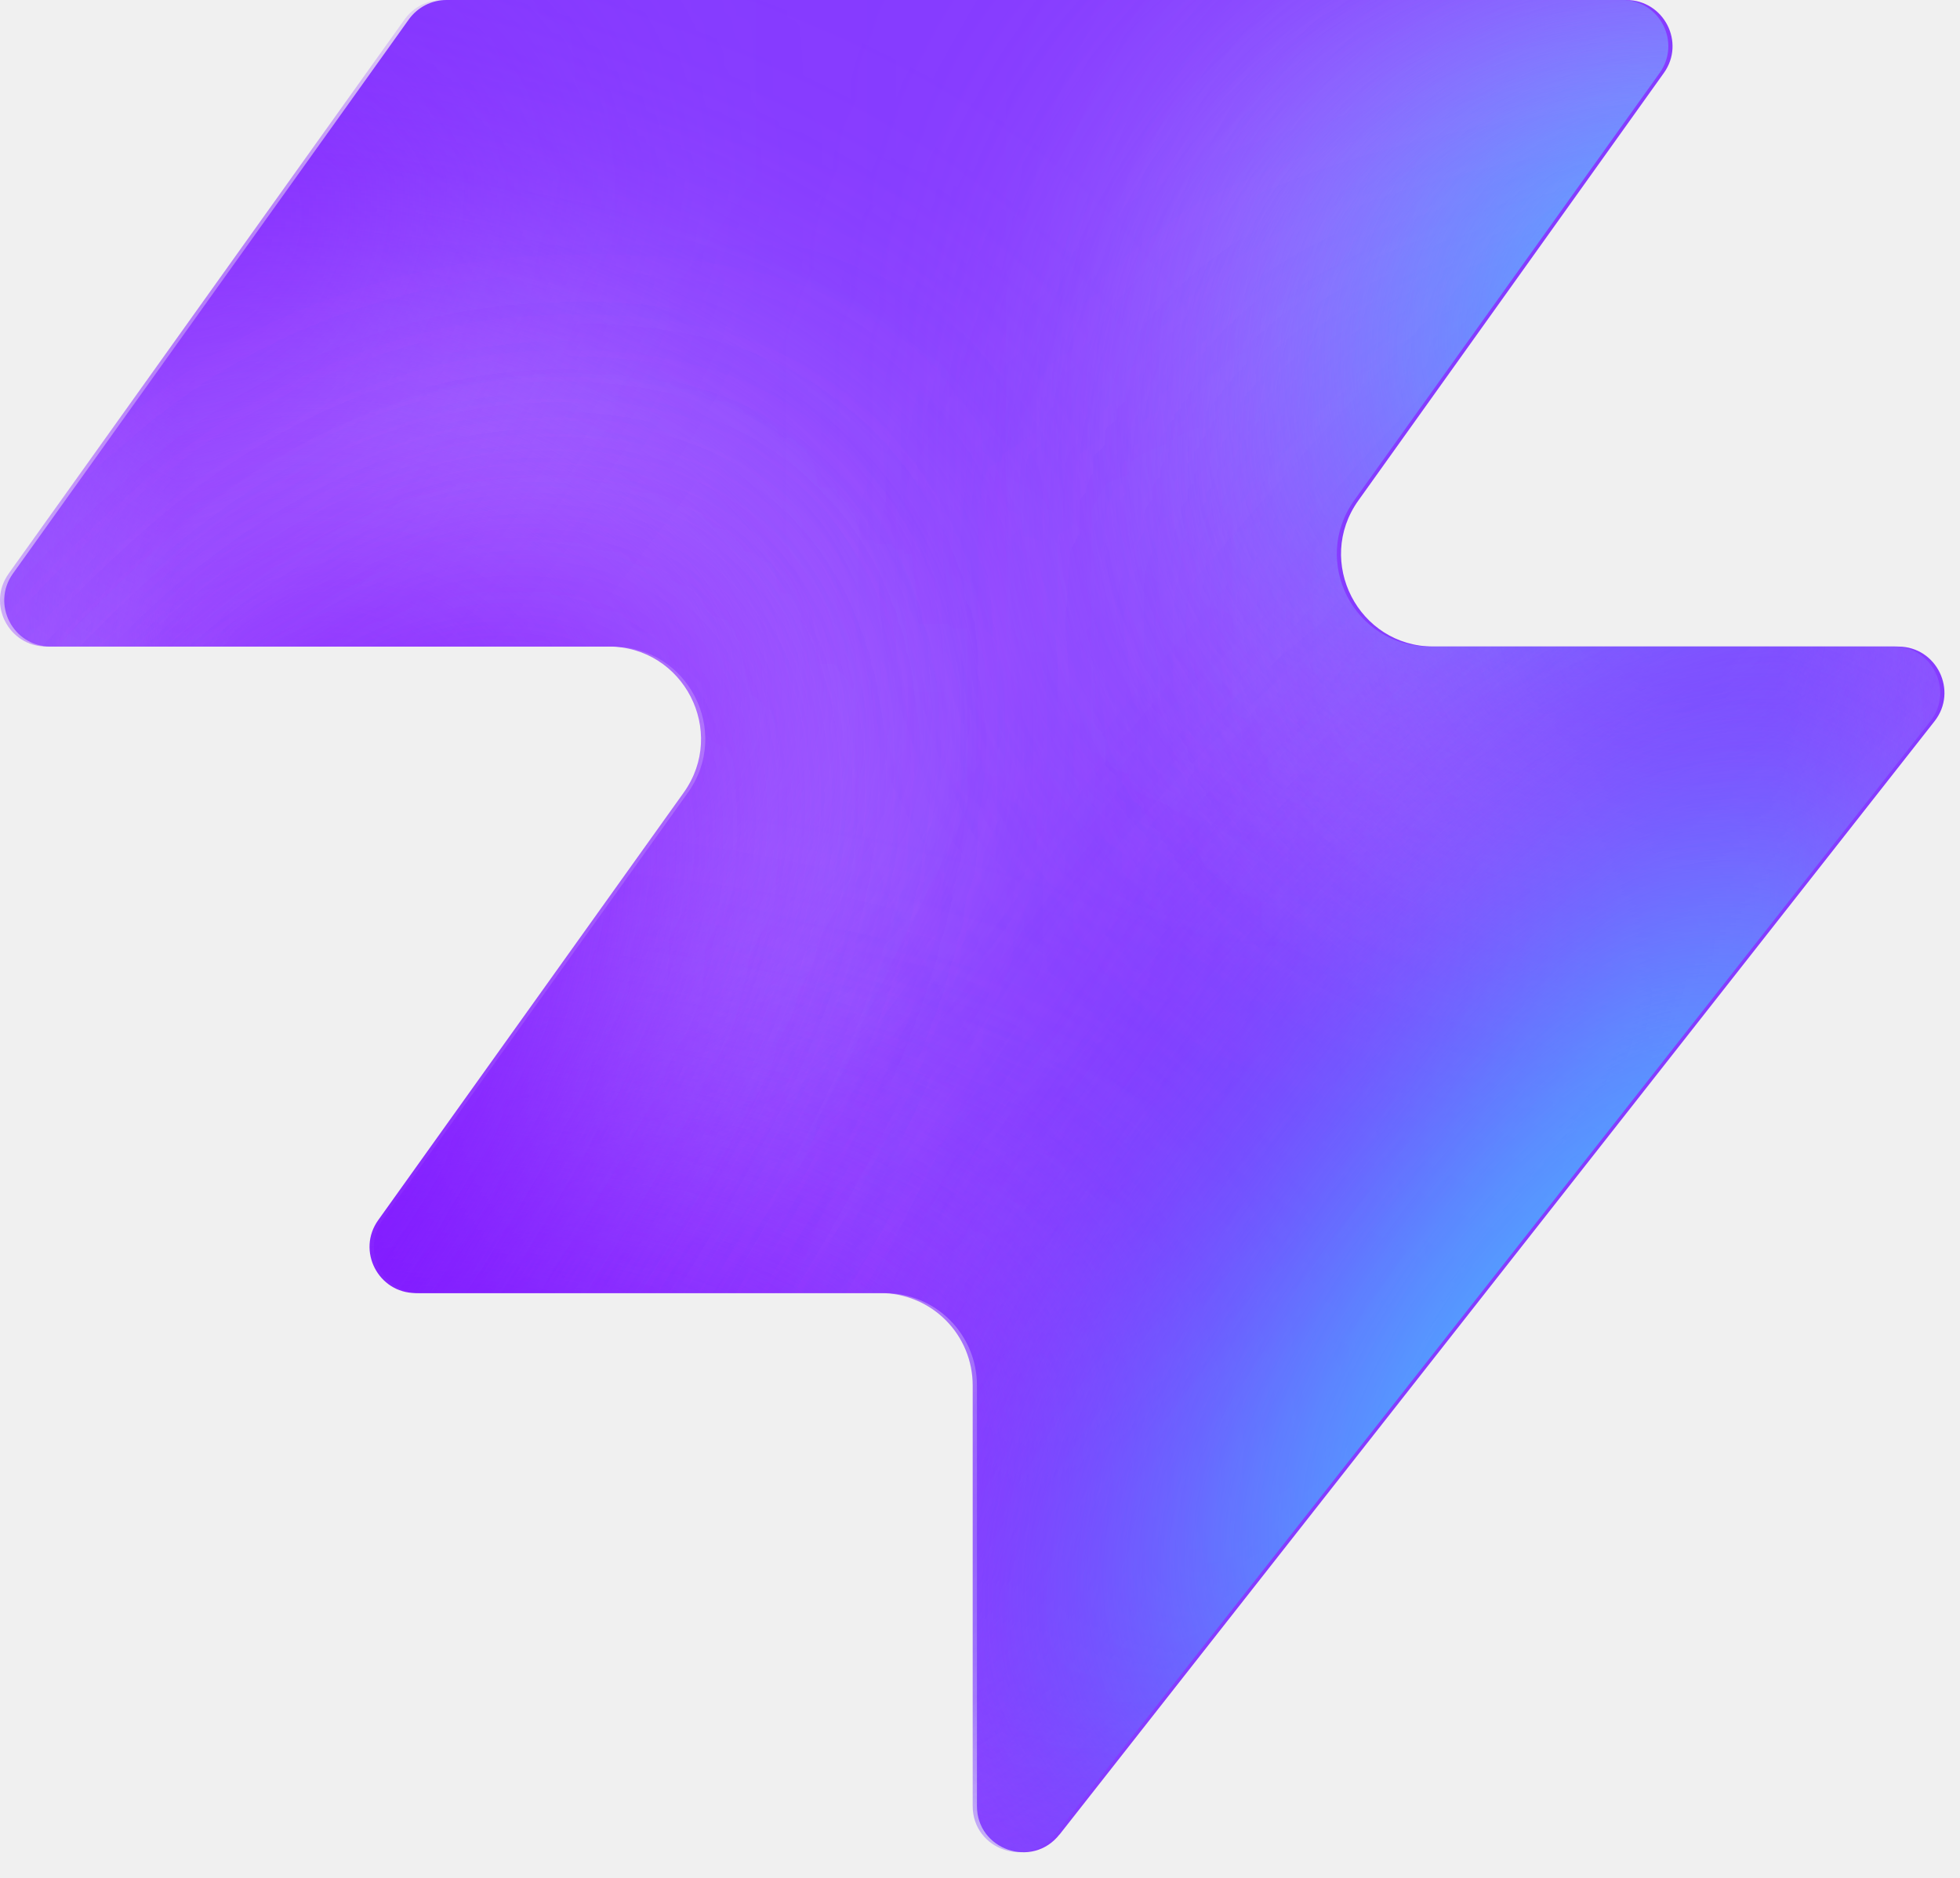
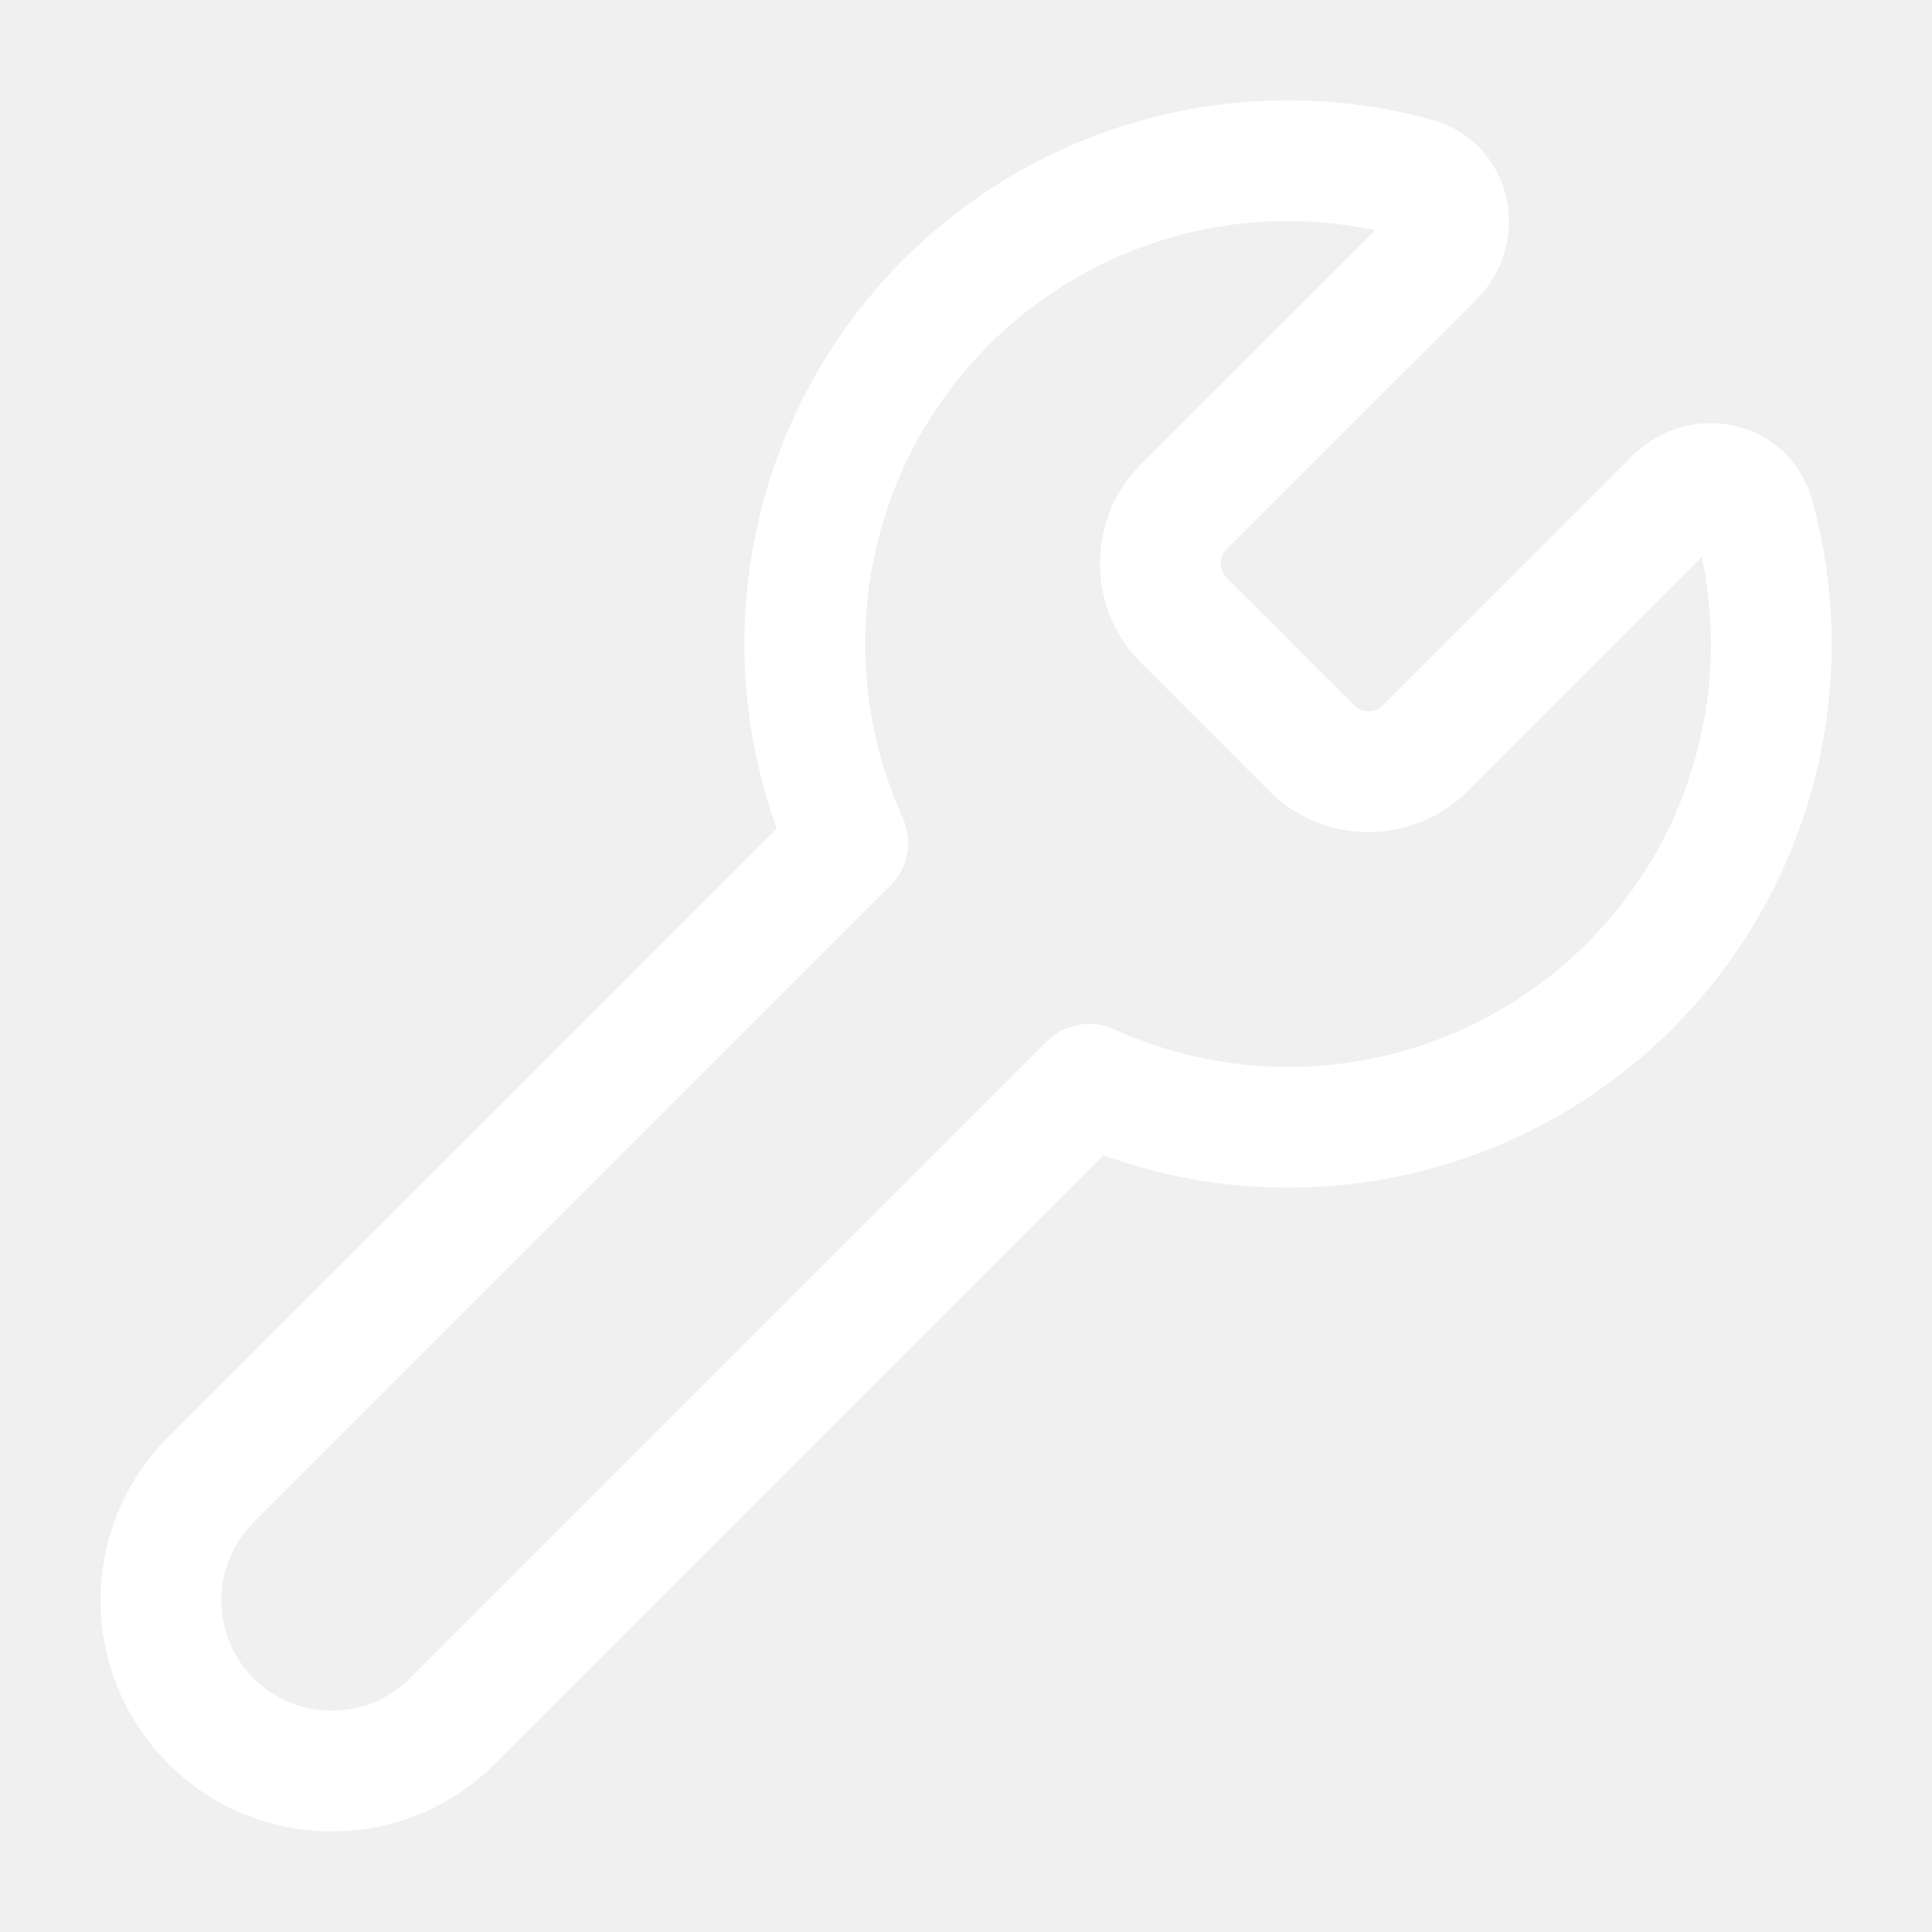
- <svg xmlns="http://www.w3.org/2000/svg" width="48" height="46" fill="none" viewBox="0 0 48 46">
-   <path fill="#863bff" d="M25.946 44.938c-.664.845-2.021.375-2.021-.698V33.937a2.26 2.26 0 0 0-2.262-2.262H10.287c-.92 0-1.456-1.04-.92-1.788l7.48-10.471c1.07-1.497 0-3.578-1.842-3.578H1.237c-.92 0-1.456-1.04-.92-1.788L10.013.474c.214-.297.556-.474.92-.474h28.894c.92 0 1.456 1.04.92 1.788l-7.48 10.471c-1.07 1.498 0 3.579 1.842 3.579h11.377c.943 0 1.473 1.088.89 1.83L25.947 44.94z" style="fill:#863bff;fill:color(display-p3 .525 .23 1);fill-opacity:1" />
-   <mask id="a" width="48" height="46" x="0" y="0" maskUnits="userSpaceOnUse" style="mask-type:alpha">
-     <path fill="#000" d="M25.842 44.938c-.664.844-2.021.375-2.021-.698V33.937a2.26 2.26 0 0 0-2.262-2.262H10.183c-.92 0-1.456-1.04-.92-1.788l7.48-10.471c1.07-1.498 0-3.579-1.842-3.579H1.133c-.92 0-1.456-1.04-.92-1.787L9.91.473c.214-.297.556-.474.92-.474h28.894c.92 0 1.456 1.04.92 1.788l-7.48 10.471c-1.07 1.498 0 3.578 1.842 3.578h11.377c.943 0 1.473 1.088.89 1.832L25.843 44.94z" style="fill:#000;fill-opacity:1" />
-   </mask>
-   <g mask="url(#a)">
-     <g filter="url(#b)">
-       <ellipse cx="5.508" cy="14.704" fill="#ede6ff" rx="5.508" ry="14.704" style="fill:#ede6ff;fill:color(display-p3 .927 .903 1);fill-opacity:1" transform="matrix(.00324 1 1 -.00324 -4.47 31.516)" />
-     </g>
-     <g filter="url(#c)">
-       <ellipse cx="10.399" cy="29.851" fill="#ede6ff" rx="10.399" ry="29.851" style="fill:#ede6ff;fill:color(display-p3 .927 .903 1);fill-opacity:1" transform="matrix(.00324 1 1 -.00324 -39.328 7.883)" />
-     </g>
-     <g filter="url(#d)">
-       <ellipse cx="5.508" cy="30.487" fill="#7e14ff" rx="5.508" ry="30.487" style="fill:#7e14ff;fill:color(display-p3 .492 .077 1);fill-opacity:1" transform="rotate(89.814 -25.913 -14.639)scale(1 -1)" />
-     </g>
-     <g filter="url(#e)">
-       <ellipse cx="5.508" cy="30.599" fill="#7e14ff" rx="5.508" ry="30.599" style="fill:#7e14ff;fill:color(display-p3 .492 .077 1);fill-opacity:1" transform="rotate(89.814 -32.644 -3.334)scale(1 -1)" />
-     </g>
-     <g filter="url(#f)">
-       <ellipse cx="5.508" cy="30.599" fill="#7e14ff" rx="5.508" ry="30.599" style="fill:#7e14ff;fill:color(display-p3 .492 .077 1);fill-opacity:1" transform="matrix(.00324 1 1 -.00324 -34.34 30.47)" />
-     </g>
-     <g filter="url(#g)">
-       <ellipse cx="14.072" cy="22.078" fill="#ede6ff" rx="14.072" ry="22.078" style="fill:#ede6ff;fill:color(display-p3 .927 .903 1);fill-opacity:1" transform="rotate(93.35 24.506 48.493)scale(-1 1)" />
-     </g>
-     <g filter="url(#h)">
-       <ellipse cx="3.47" cy="21.501" fill="#7e14ff" rx="3.47" ry="21.501" style="fill:#7e14ff;fill:color(display-p3 .492 .077 1);fill-opacity:1" transform="rotate(89.009 28.708 47.59)scale(-1 1)" />
-     </g>
-     <g filter="url(#i)">
-       <ellipse cx="3.47" cy="21.501" fill="#7e14ff" rx="3.47" ry="21.501" style="fill:#7e14ff;fill:color(display-p3 .492 .077 1);fill-opacity:1" transform="rotate(89.009 28.708 47.59)scale(-1 1)" />
-     </g>
-     <g filter="url(#j)">
-       <ellipse cx=".387" cy="8.972" fill="#7e14ff" rx="4.407" ry="29.108" style="fill:#7e14ff;fill:color(display-p3 .492 .077 1);fill-opacity:1" transform="rotate(39.51 .387 8.972)" />
-     </g>
-     <g filter="url(#k)">
-       <ellipse cx="47.523" cy="-6.092" fill="#7e14ff" rx="4.407" ry="29.108" style="fill:#7e14ff;fill:color(display-p3 .492 .077 1);fill-opacity:1" transform="rotate(37.892 47.523 -6.092)" />
-     </g>
-     <g filter="url(#l)">
-       <ellipse cx="41.412" cy="6.333" fill="#47bfff" rx="5.971" ry="9.665" style="fill:#47bfff;fill:color(display-p3 .28 .748 1);fill-opacity:1" transform="rotate(37.892 41.412 6.333)" />
-     </g>
-     <g filter="url(#m)">
-       <ellipse cx="-1.879" cy="38.332" fill="#7e14ff" rx="4.407" ry="29.108" style="fill:#7e14ff;fill:color(display-p3 .492 .077 1);fill-opacity:1" transform="rotate(37.892 -1.88 38.332)" />
-     </g>
-     <g filter="url(#n)">
-       <ellipse cx="-1.879" cy="38.332" fill="#7e14ff" rx="4.407" ry="29.108" style="fill:#7e14ff;fill:color(display-p3 .492 .077 1);fill-opacity:1" transform="rotate(37.892 -1.88 38.332)" />
-     </g>
-     <g filter="url(#o)">
-       <ellipse cx="35.651" cy="29.907" fill="#7e14ff" rx="4.407" ry="29.108" style="fill:#7e14ff;fill:color(display-p3 .492 .077 1);fill-opacity:1" transform="rotate(37.892 35.651 29.907)" />
-     </g>
-     <g filter="url(#p)">
-       <ellipse cx="38.418" cy="32.4" fill="#47bfff" rx="5.971" ry="15.297" style="fill:#47bfff;fill:color(display-p3 .28 .748 1);fill-opacity:1" transform="rotate(37.892 38.418 32.4)" />
-     </g>
-   </g>
-   <defs>
-     <filter id="b" width="60.045" height="41.654" x="-19.77" y="16.149" color-interpolation-filters="sRGB" filterUnits="userSpaceOnUse">
-       <feFlood flood-opacity="0" result="BackgroundImageFix" />
-       <feBlend in="SourceGraphic" in2="BackgroundImageFix" result="shape" />
-       <feGaussianBlur result="effect1_foregroundBlur_2002_17158" stdDeviation="7.659" />
-     </filter>
-     <filter id="c" width="90.34" height="51.437" x="-54.613" y="-7.533" color-interpolation-filters="sRGB" filterUnits="userSpaceOnUse">
-       <feFlood flood-opacity="0" result="BackgroundImageFix" />
-       <feBlend in="SourceGraphic" in2="BackgroundImageFix" result="shape" />
-       <feGaussianBlur result="effect1_foregroundBlur_2002_17158" stdDeviation="7.659" />
-     </filter>
-     <filter id="d" width="79.355" height="29.4" x="-49.64" y="2.03" color-interpolation-filters="sRGB" filterUnits="userSpaceOnUse">
-       <feFlood flood-opacity="0" result="BackgroundImageFix" />
-       <feBlend in="SourceGraphic" in2="BackgroundImageFix" result="shape" />
-       <feGaussianBlur result="effect1_foregroundBlur_2002_17158" stdDeviation="4.596" />
-     </filter>
-     <filter id="e" width="79.579" height="29.4" x="-45.045" y="20.029" color-interpolation-filters="sRGB" filterUnits="userSpaceOnUse">
-       <feFlood flood-opacity="0" result="BackgroundImageFix" />
-       <feBlend in="SourceGraphic" in2="BackgroundImageFix" result="shape" />
-       <feGaussianBlur result="effect1_foregroundBlur_2002_17158" stdDeviation="4.596" />
-     </filter>
-     <filter id="f" width="79.579" height="29.4" x="-43.513" y="21.178" color-interpolation-filters="sRGB" filterUnits="userSpaceOnUse">
-       <feFlood flood-opacity="0" result="BackgroundImageFix" />
-       <feBlend in="SourceGraphic" in2="BackgroundImageFix" result="shape" />
-       <feGaussianBlur result="effect1_foregroundBlur_2002_17158" stdDeviation="4.596" />
-     </filter>
-     <filter id="g" width="74.749" height="58.852" x="15.756" y="-17.901" color-interpolation-filters="sRGB" filterUnits="userSpaceOnUse">
-       <feFlood flood-opacity="0" result="BackgroundImageFix" />
-       <feBlend in="SourceGraphic" in2="BackgroundImageFix" result="shape" />
-       <feGaussianBlur result="effect1_foregroundBlur_2002_17158" stdDeviation="7.659" />
-     </filter>
-     <filter id="h" width="61.377" height="25.362" x="23.548" y="2.284" color-interpolation-filters="sRGB" filterUnits="userSpaceOnUse">
-       <feFlood flood-opacity="0" result="BackgroundImageFix" />
-       <feBlend in="SourceGraphic" in2="BackgroundImageFix" result="shape" />
-       <feGaussianBlur result="effect1_foregroundBlur_2002_17158" stdDeviation="4.596" />
-     </filter>
-     <filter id="i" width="61.377" height="25.362" x="23.548" y="2.284" color-interpolation-filters="sRGB" filterUnits="userSpaceOnUse">
-       <feFlood flood-opacity="0" result="BackgroundImageFix" />
-       <feBlend in="SourceGraphic" in2="BackgroundImageFix" result="shape" />
-       <feGaussianBlur result="effect1_foregroundBlur_2002_17158" stdDeviation="4.596" />
-     </filter>
-     <filter id="j" width="56.045" height="63.649" x="-27.636" y="-22.853" color-interpolation-filters="sRGB" filterUnits="userSpaceOnUse">
-       <feFlood flood-opacity="0" result="BackgroundImageFix" />
-       <feBlend in="SourceGraphic" in2="BackgroundImageFix" result="shape" />
-       <feGaussianBlur result="effect1_foregroundBlur_2002_17158" stdDeviation="4.596" />
-     </filter>
-     <filter id="k" width="54.814" height="64.646" x="20.116" y="-38.415" color-interpolation-filters="sRGB" filterUnits="userSpaceOnUse">
-       <feFlood flood-opacity="0" result="BackgroundImageFix" />
-       <feBlend in="SourceGraphic" in2="BackgroundImageFix" result="shape" />
-       <feGaussianBlur result="effect1_foregroundBlur_2002_17158" stdDeviation="4.596" />
-     </filter>
-     <filter id="l" width="33.541" height="35.313" x="24.641" y="-11.323" color-interpolation-filters="sRGB" filterUnits="userSpaceOnUse">
-       <feFlood flood-opacity="0" result="BackgroundImageFix" />
-       <feBlend in="SourceGraphic" in2="BackgroundImageFix" result="shape" />
-       <feGaussianBlur result="effect1_foregroundBlur_2002_17158" stdDeviation="4.596" />
-     </filter>
-     <filter id="m" width="54.814" height="64.646" x="-29.286" y="6.009" color-interpolation-filters="sRGB" filterUnits="userSpaceOnUse">
-       <feFlood flood-opacity="0" result="BackgroundImageFix" />
-       <feBlend in="SourceGraphic" in2="BackgroundImageFix" result="shape" />
-       <feGaussianBlur result="effect1_foregroundBlur_2002_17158" stdDeviation="4.596" />
-     </filter>
-     <filter id="n" width="54.814" height="64.646" x="-29.286" y="6.009" color-interpolation-filters="sRGB" filterUnits="userSpaceOnUse">
-       <feFlood flood-opacity="0" result="BackgroundImageFix" />
-       <feBlend in="SourceGraphic" in2="BackgroundImageFix" result="shape" />
-       <feGaussianBlur result="effect1_foregroundBlur_2002_17158" stdDeviation="4.596" />
-     </filter>
-     <filter id="o" width="54.814" height="64.646" x="8.244" y="-2.416" color-interpolation-filters="sRGB" filterUnits="userSpaceOnUse">
-       <feFlood flood-opacity="0" result="BackgroundImageFix" />
-       <feBlend in="SourceGraphic" in2="BackgroundImageFix" result="shape" />
-       <feGaussianBlur result="effect1_foregroundBlur_2002_17158" stdDeviation="4.596" />
-     </filter>
-     <filter id="p" width="39.409" height="43.623" x="18.713" y="10.588" color-interpolation-filters="sRGB" filterUnits="userSpaceOnUse">
-       <feFlood flood-opacity="0" result="BackgroundImageFix" />
-       <feBlend in="SourceGraphic" in2="BackgroundImageFix" result="shape" />
-       <feGaussianBlur result="effect1_foregroundBlur_2002_17158" stdDeviation="4.596" />
-     </filter>
-   </defs>
+ <svg xmlns="http://www.w3.org/2000/svg" width="24" height="24" viewBox="0 0 24 24" fill="none" stroke="#ffffff" stroke-width="1.5" stroke-linecap="round" stroke-linejoin="round" class="lucide lucide-wrench-icon lucide-wrench">
+   <path d="M14.7 6.3a1 1 0 0 0 0 1.4l1.6 1.6a1 1 0 0 0 1.4 0l3.106-3.105c.32-.322.863-.22.983.218a6 6 0 0 1-8.259 7.057l-7.91 7.91a1 1 0 0 1-2.999-3l7.91-7.91a6 6 0 0 1 7.057-8.259c.438.12.54.662.219.984z" />
</svg>
